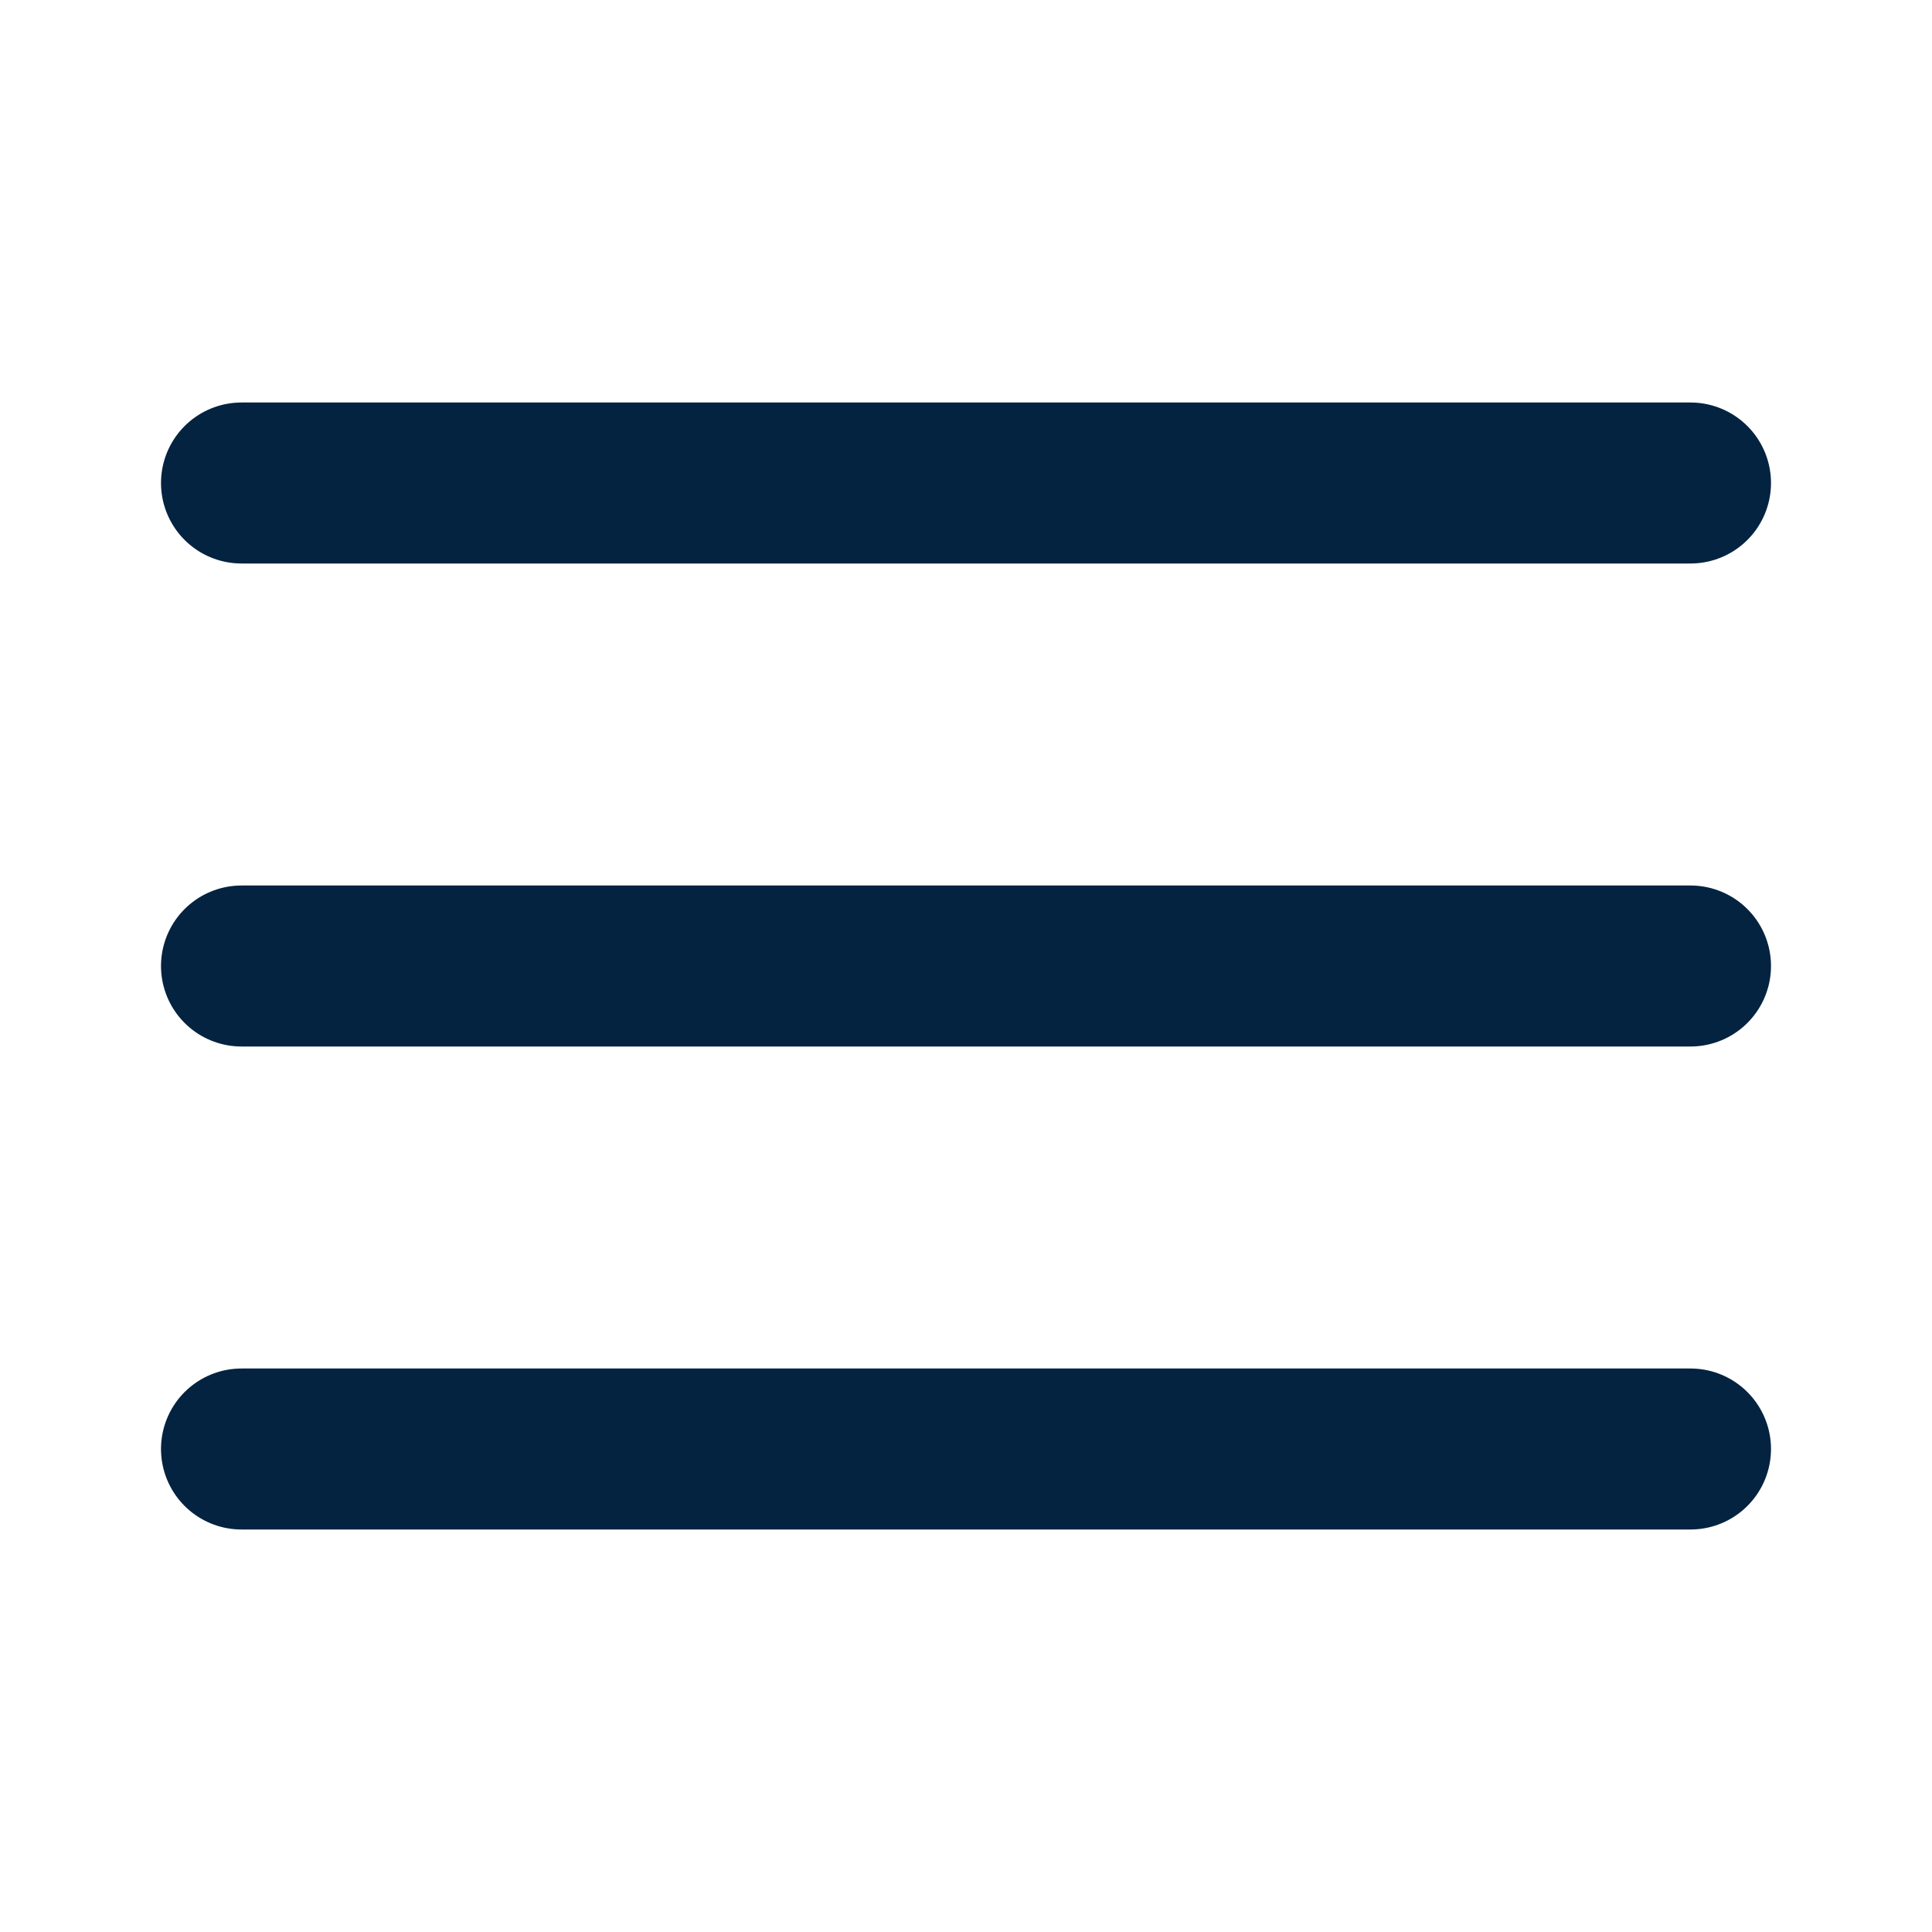
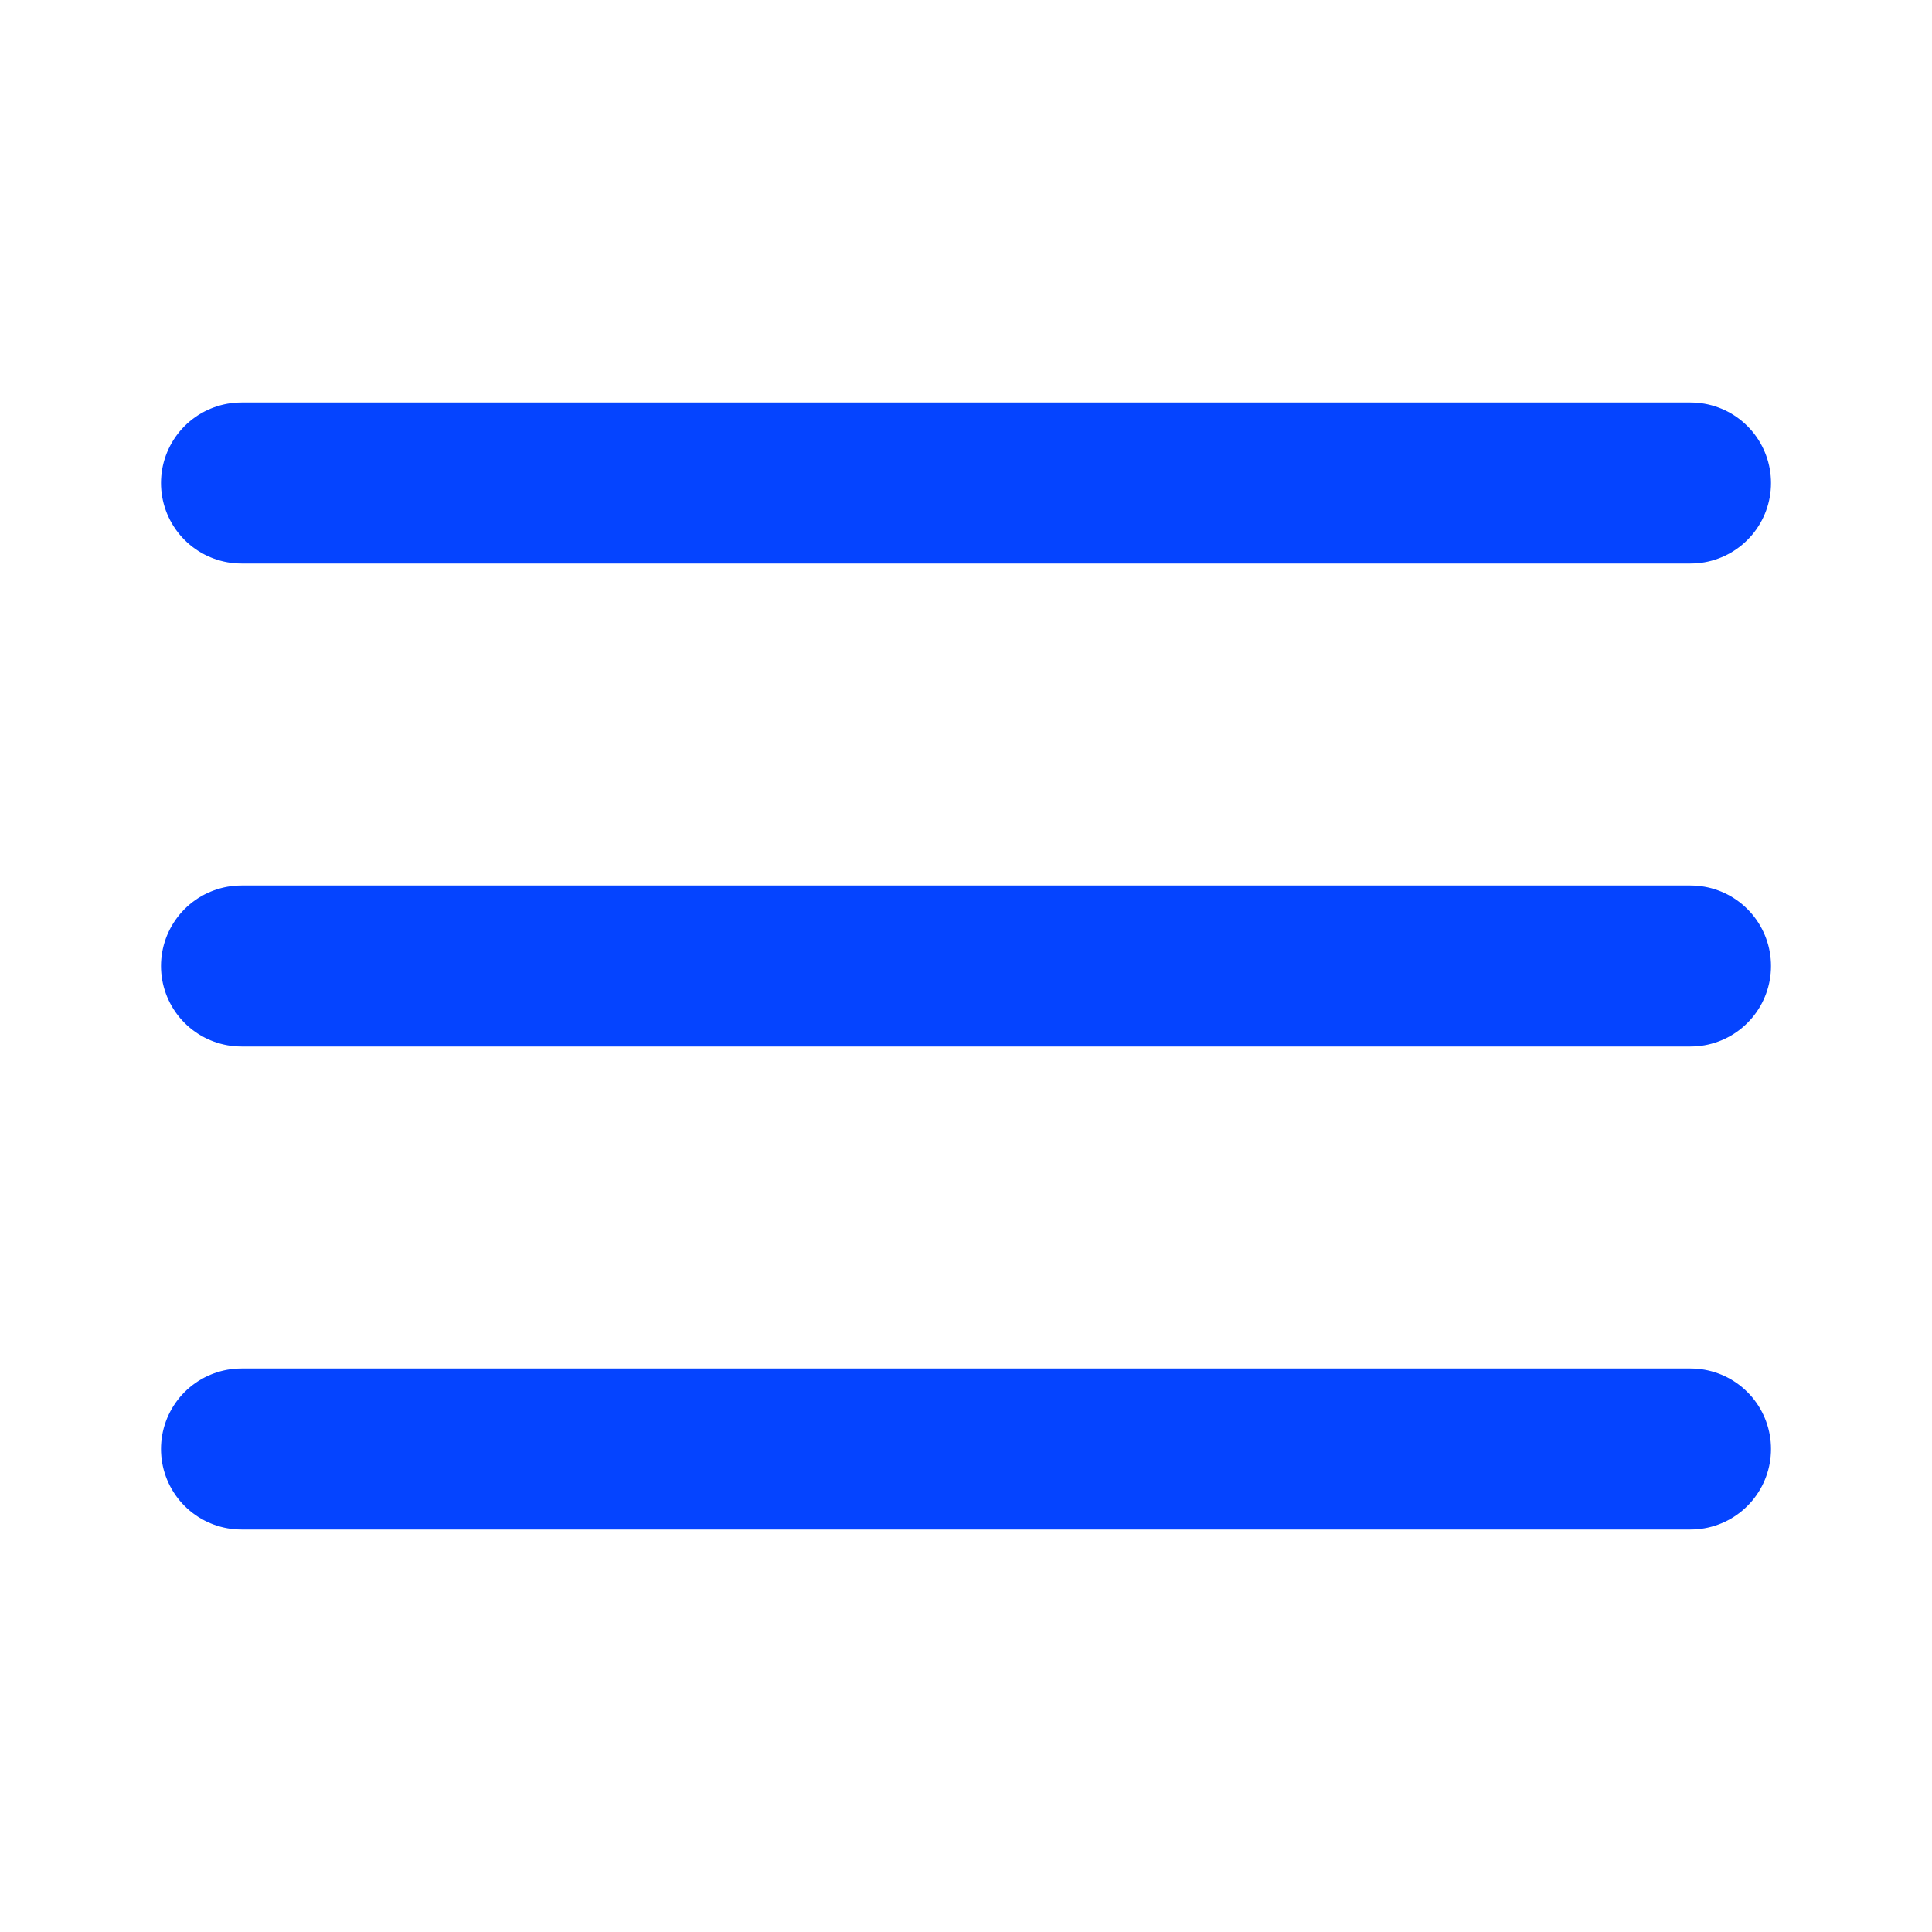
<svg xmlns="http://www.w3.org/2000/svg" width="24" height="24" viewBox="0 0 24 24" fill="none">
-   <path d="M3 6H21M3 12H21M3 18H21" stroke="#042340" stroke-width="2" stroke-linecap="round" stroke-linejoin="round" />
+   <path d="M3 6H21M3 12H21M3 18H21" stroke="#0544FF" stroke-width="2" stroke-linecap="round" stroke-linejoin="round" />
</svg>
